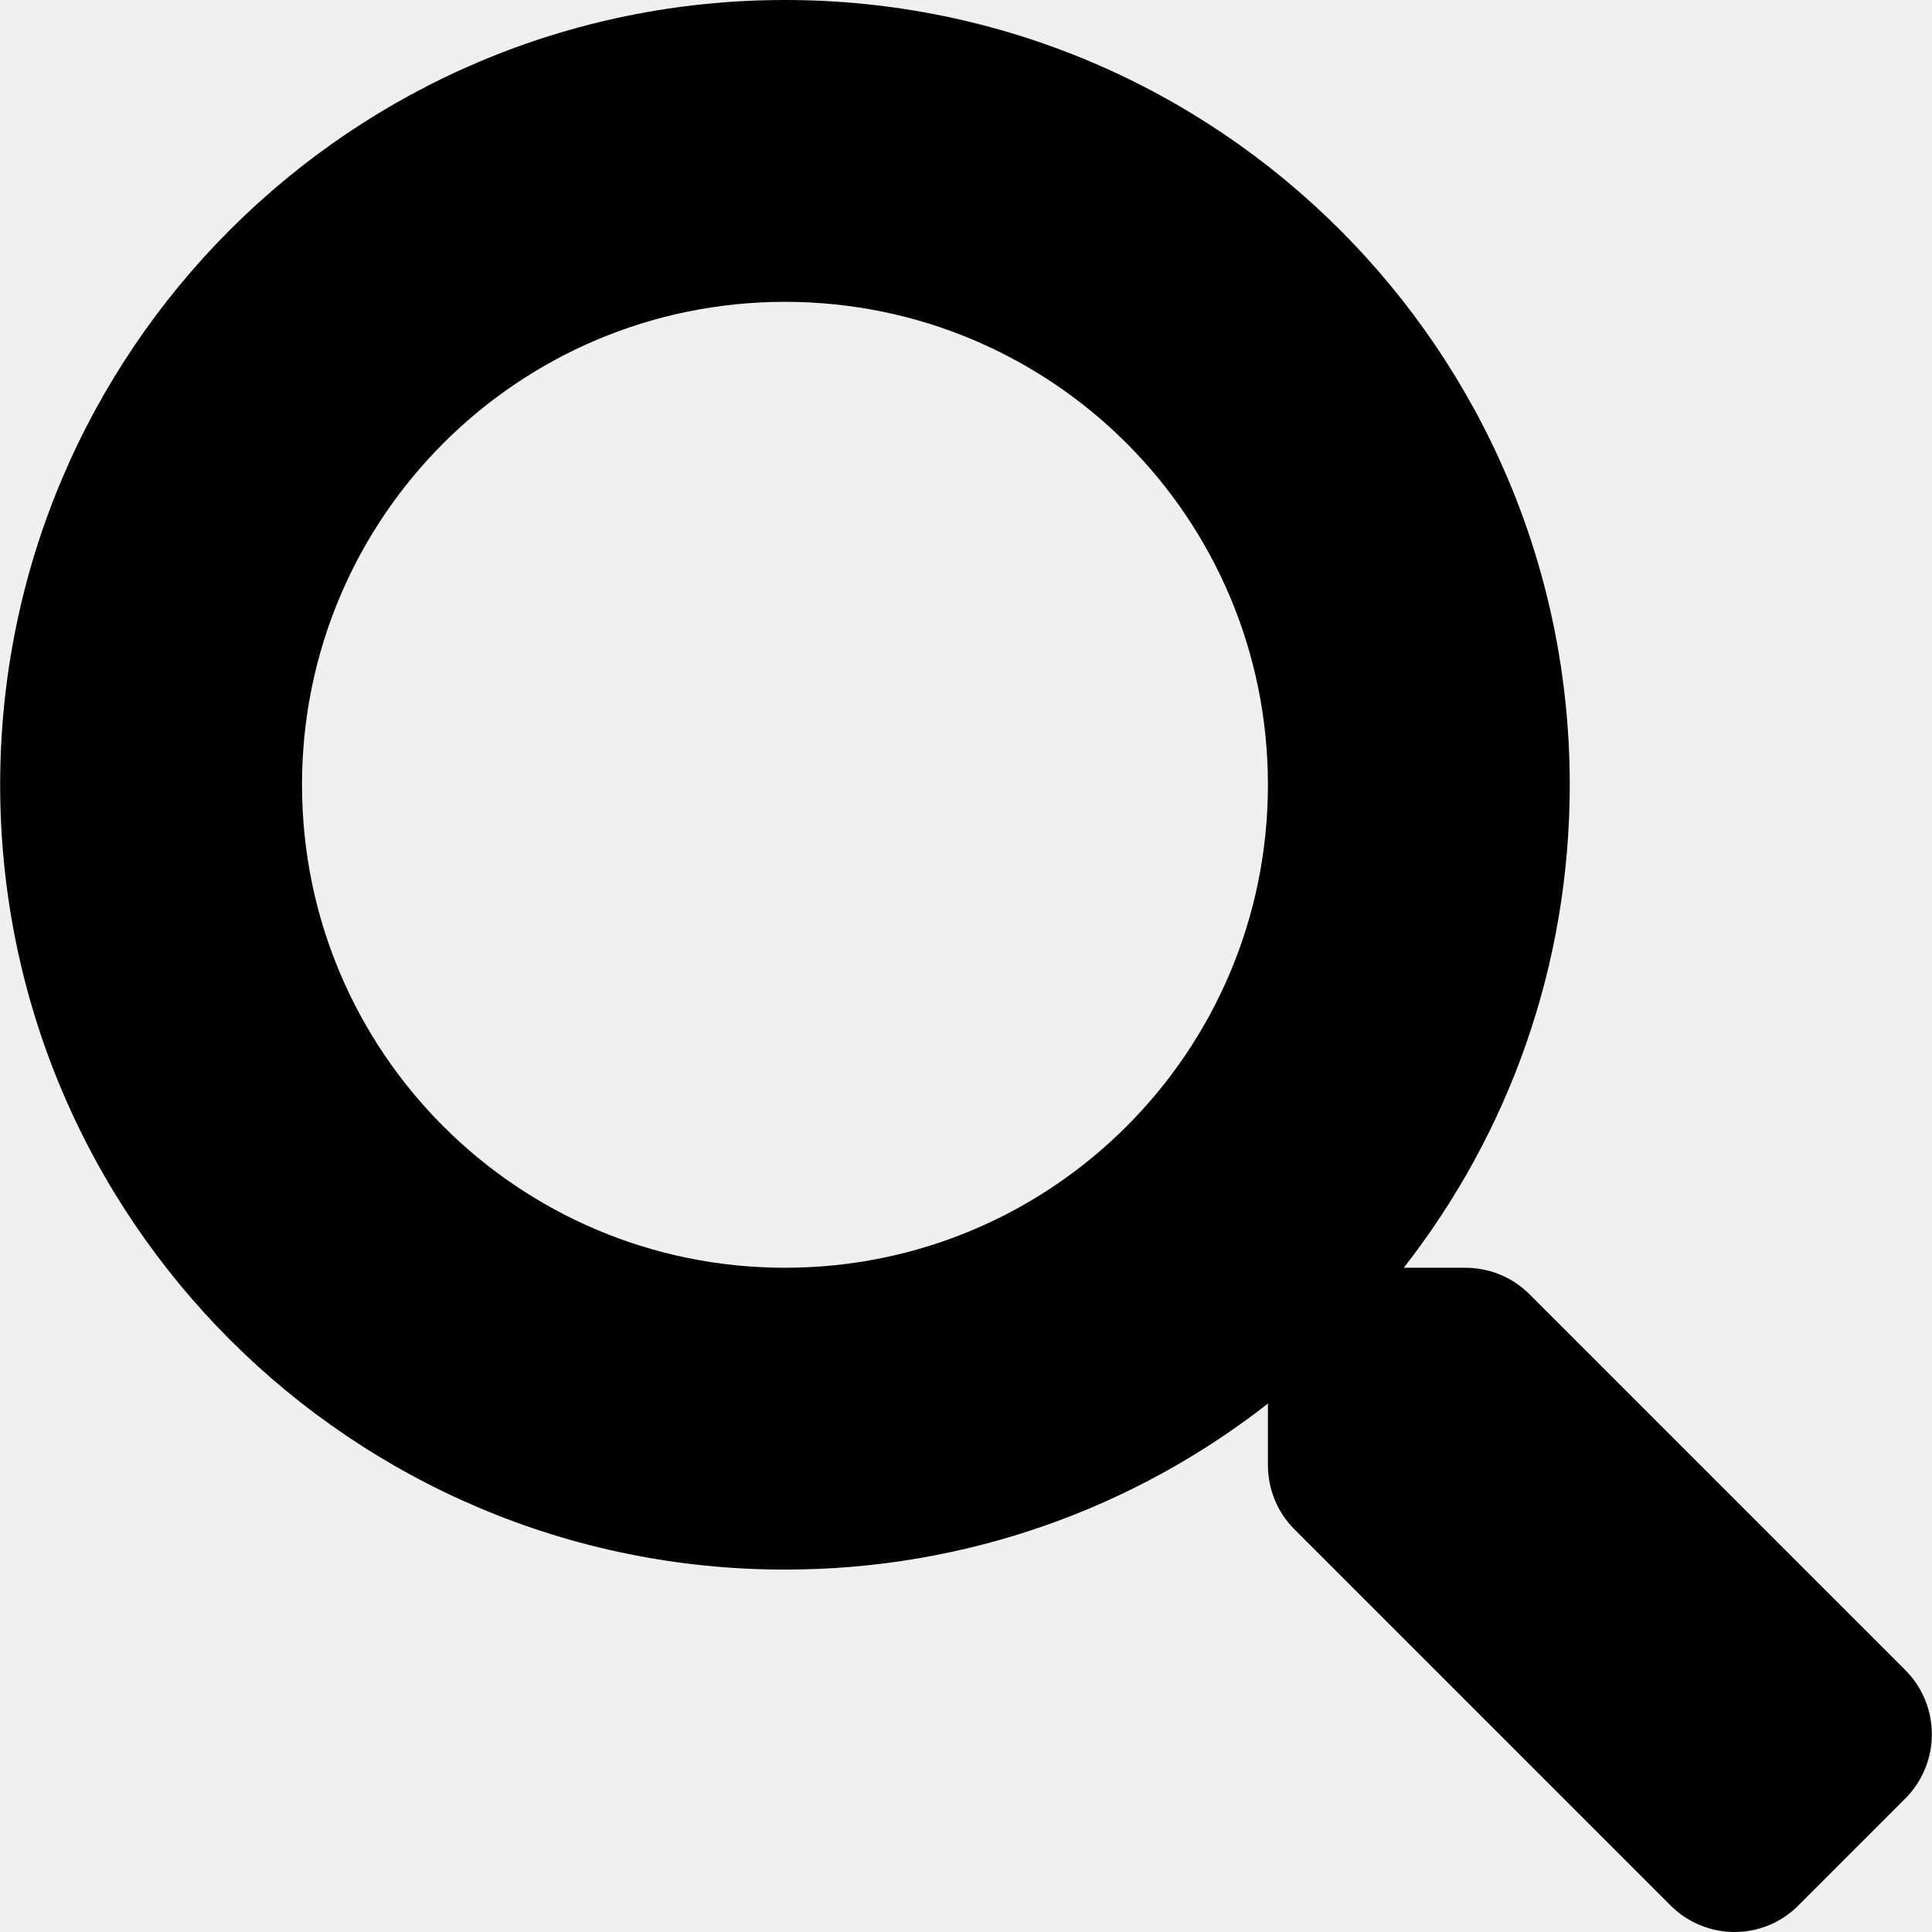
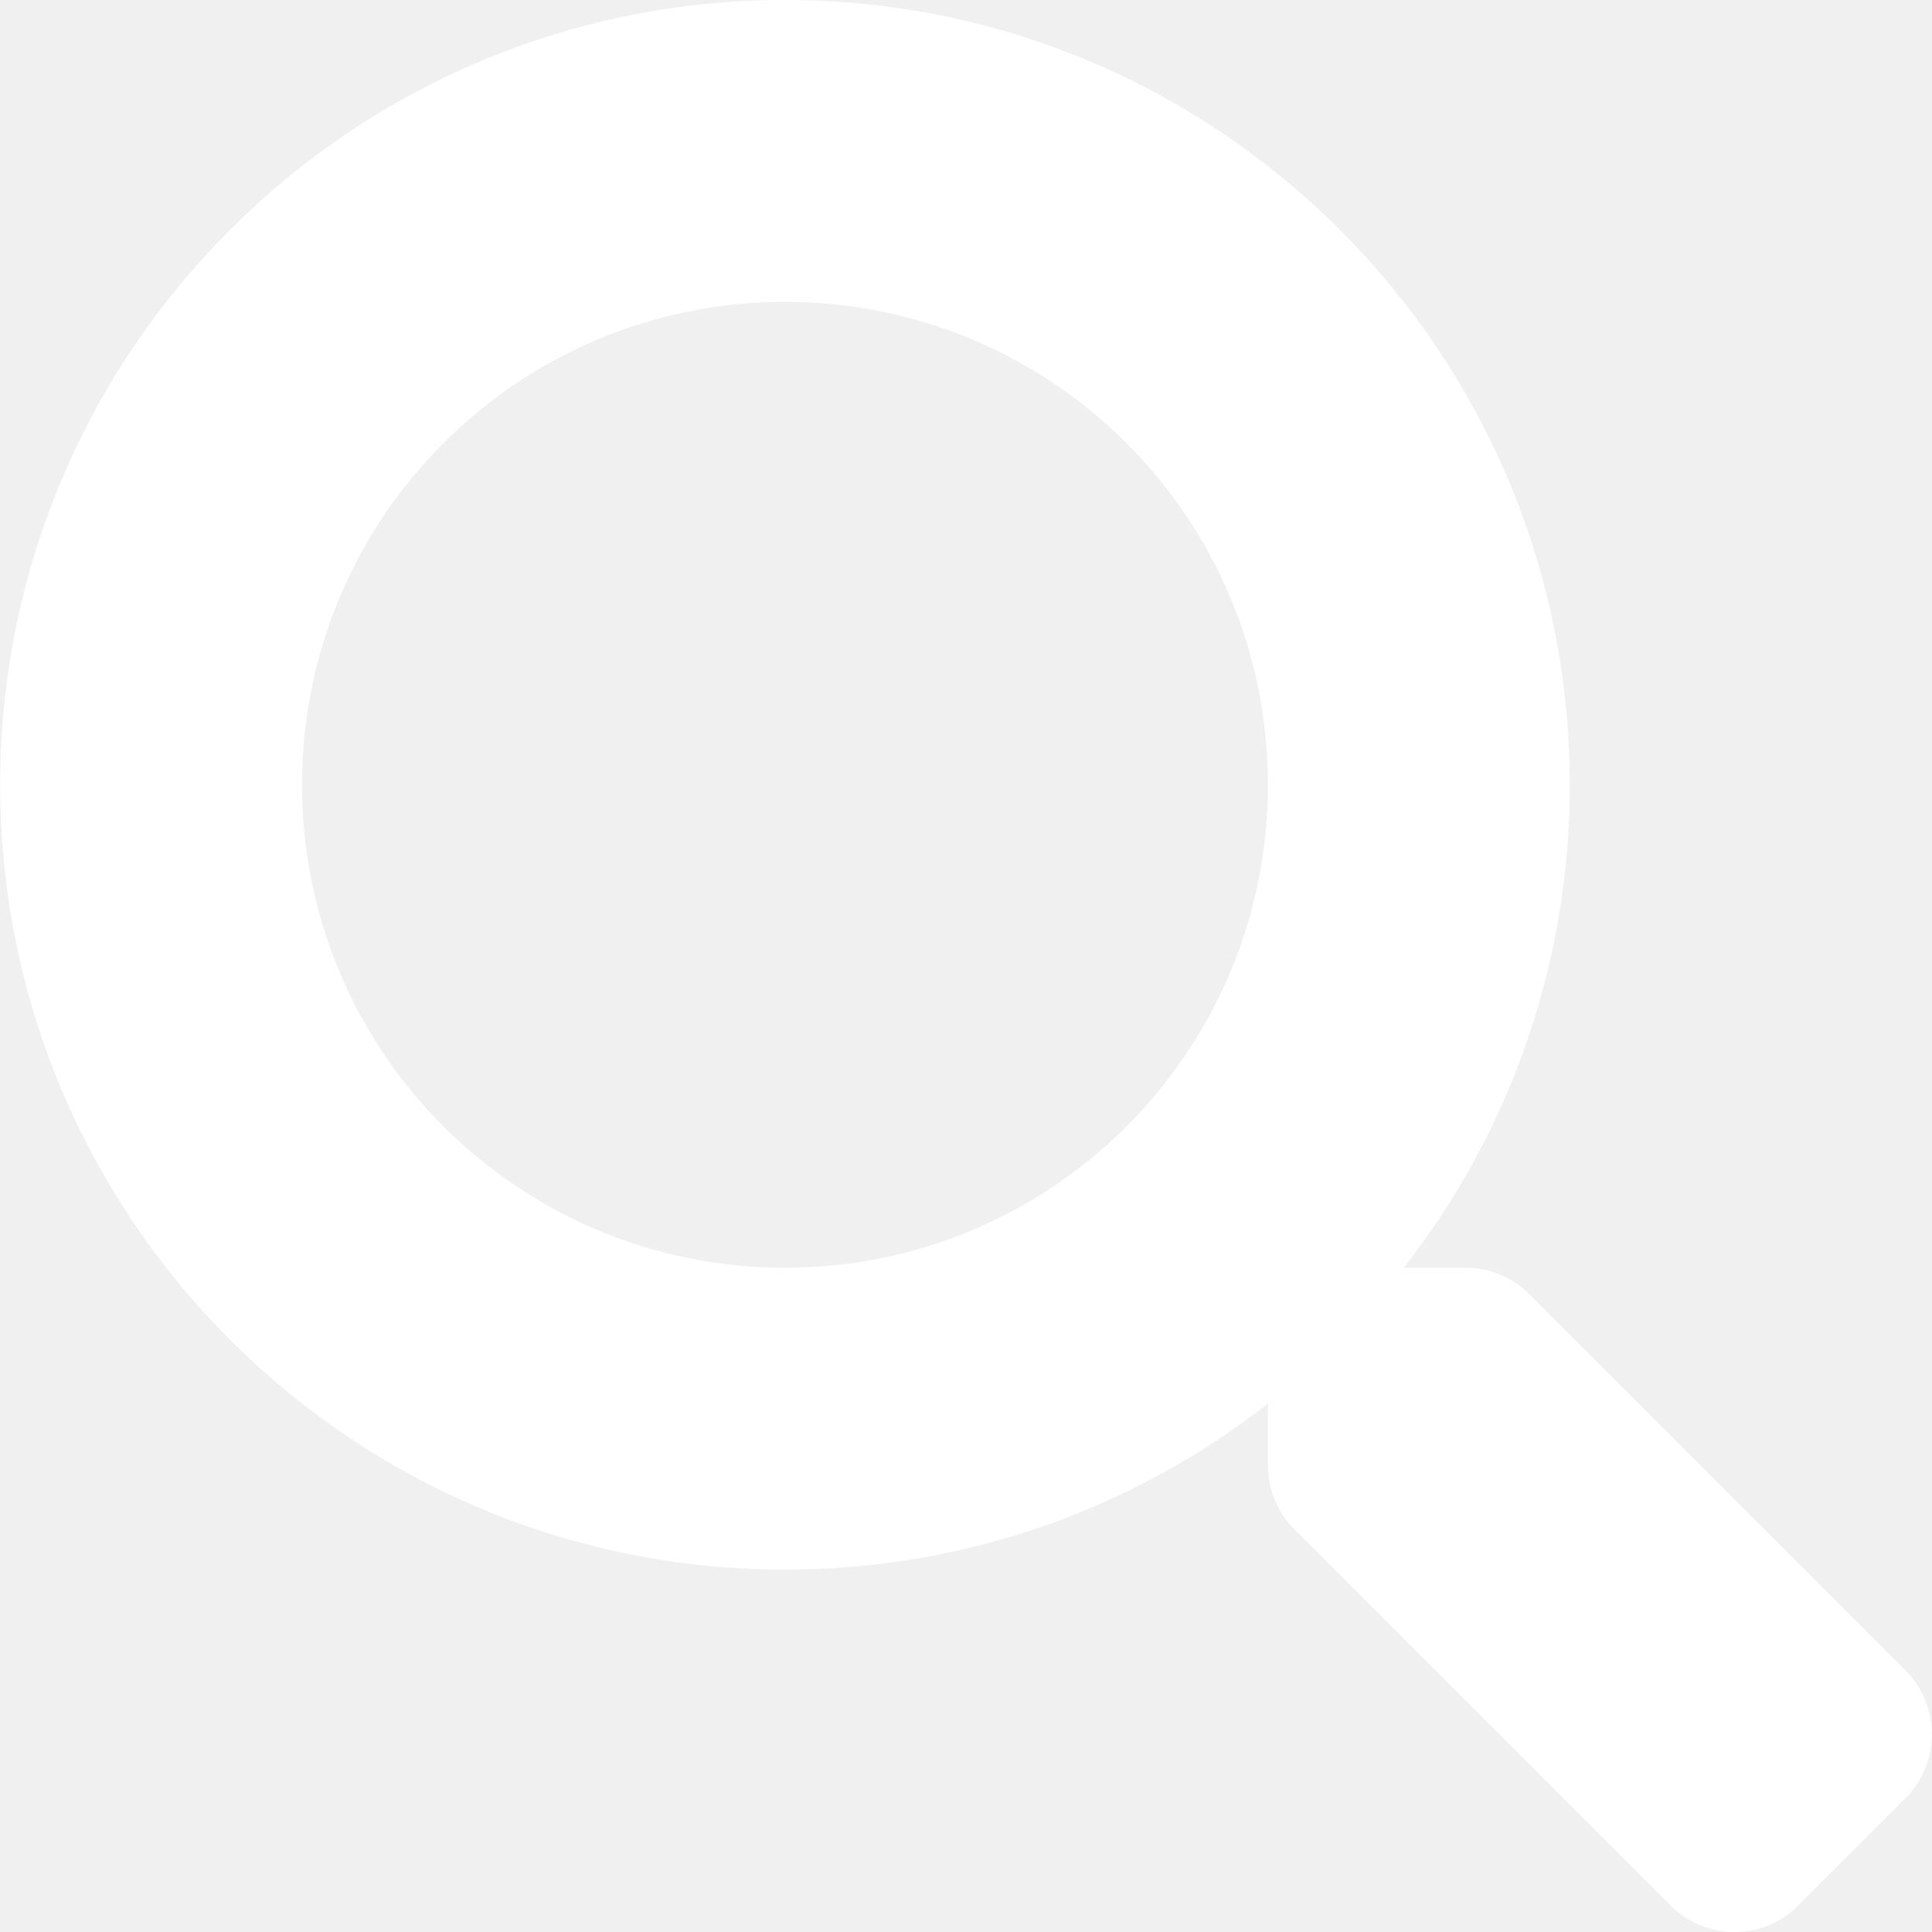
- <svg xmlns="http://www.w3.org/2000/svg" width="512" height="512" viewBox="0 0 512 512" fill="none">
-   <path d="M504.994 442.657L405.304 342.967C400.805 338.467 394.705 335.967 388.306 335.967H372.007C399.605 300.671 416.003 256.275 416.003 207.98C416.003 93.091 322.912 0 208.023 0C93.135 0 0.044 93.091 0.044 207.98C0.044 322.868 93.135 415.959 208.023 415.959C256.319 415.959 300.714 399.561 336.011 371.964V388.262C336.011 394.661 338.511 400.761 343.01 405.26L442.701 504.951C452.1 514.35 467.298 514.35 476.597 504.951L504.894 476.653C514.293 467.254 514.294 452.056 504.994 442.657ZM208.023 335.967C137.33 335.967 80.036 278.773 80.036 207.98C80.036 137.287 137.23 79.992 208.023 79.992C278.716 79.992 336.011 137.187 336.011 207.98C336.011 278.673 278.816 335.967 208.023 335.967Z" fill="black" />
+ <svg xmlns="http://www.w3.org/2000/svg" width="512" height="512" viewBox="0 0 512 512" fill="#1C140D">
+   <path d="M504.994 442.657L405.304 342.967C400.805 338.467 394.705 335.967 388.306 335.967H372.007C399.605 300.671 416.003 256.275 416.003 207.98C416.003 93.091 322.912 0 208.023 0C93.135 0 0.044 93.091 0.044 207.98C0.044 322.868 93.135 415.959 208.023 415.959C256.319 415.959 300.714 399.561 336.011 371.964V388.262C336.011 394.661 338.511 400.761 343.01 405.26L442.701 504.951C452.1 514.35 467.298 514.35 476.597 504.951L504.894 476.653C514.293 467.254 514.294 452.056 504.994 442.657ZM208.023 335.967C137.33 335.967 80.036 278.773 80.036 207.98C80.036 137.287 137.23 79.992 208.023 79.992C278.716 79.992 336.011 137.187 336.011 207.98C336.011 278.673 278.816 335.967 208.023 335.967Z" fill="#ffffff" />
</svg>
